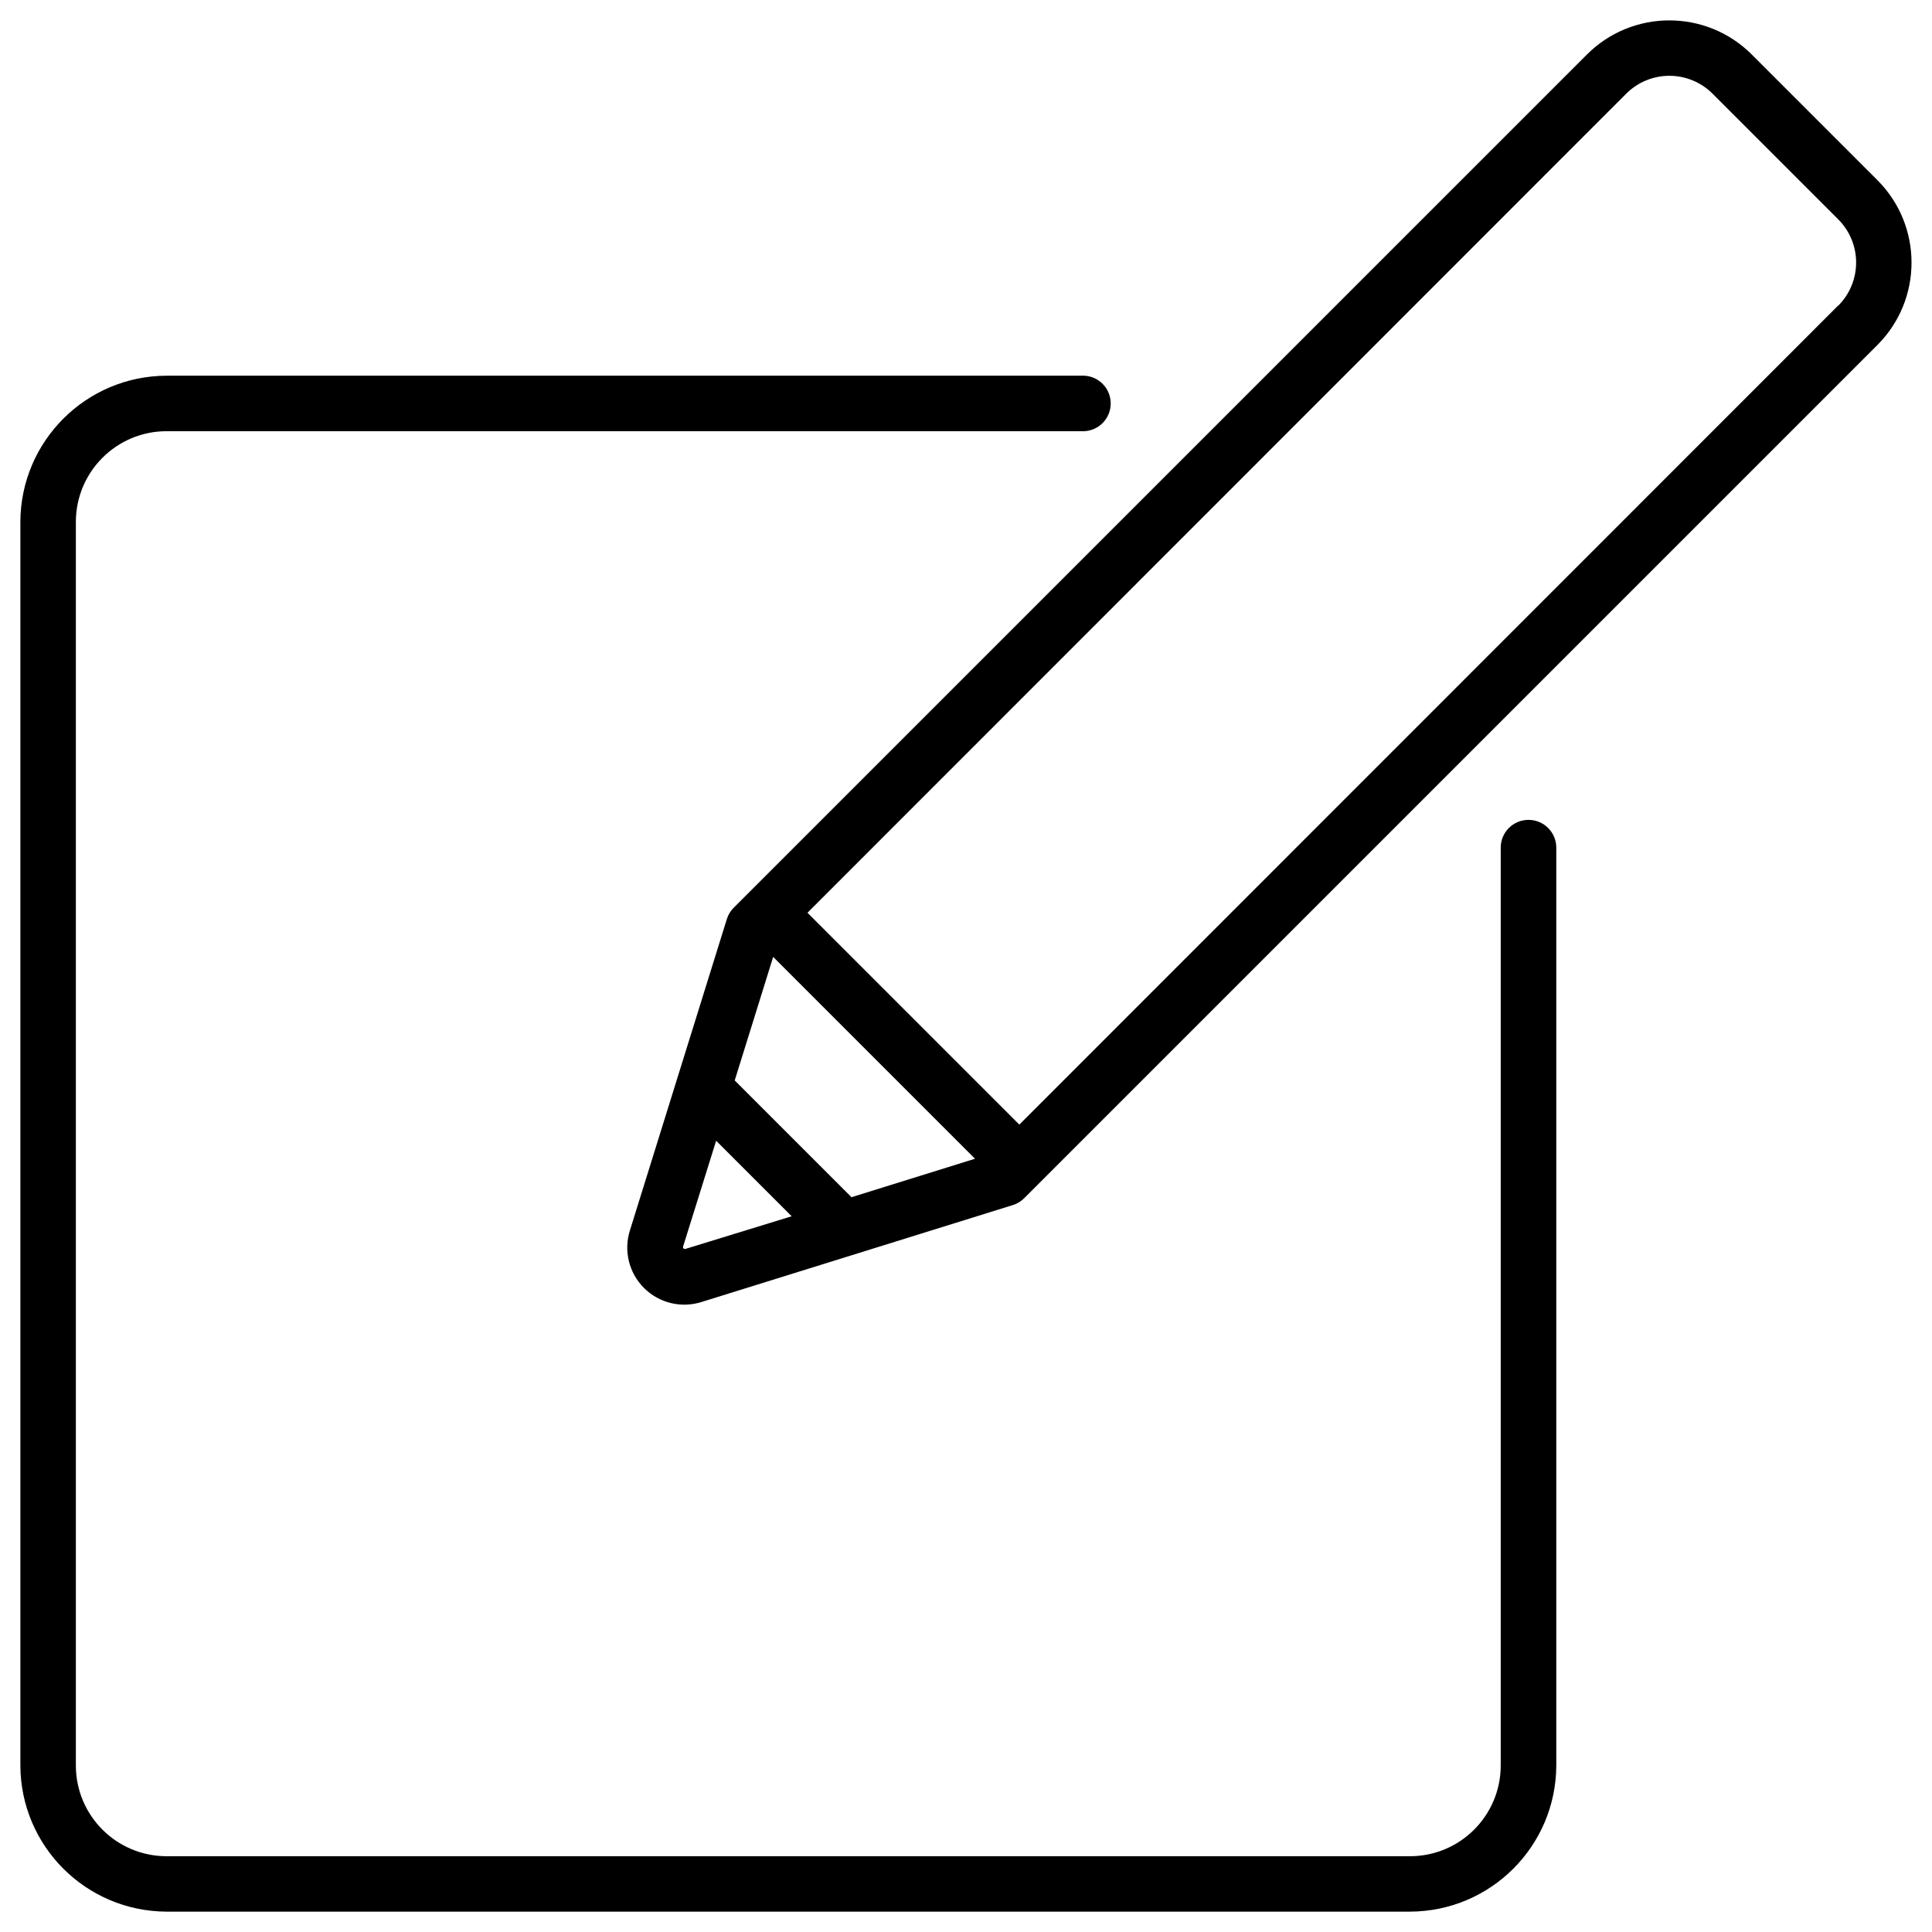
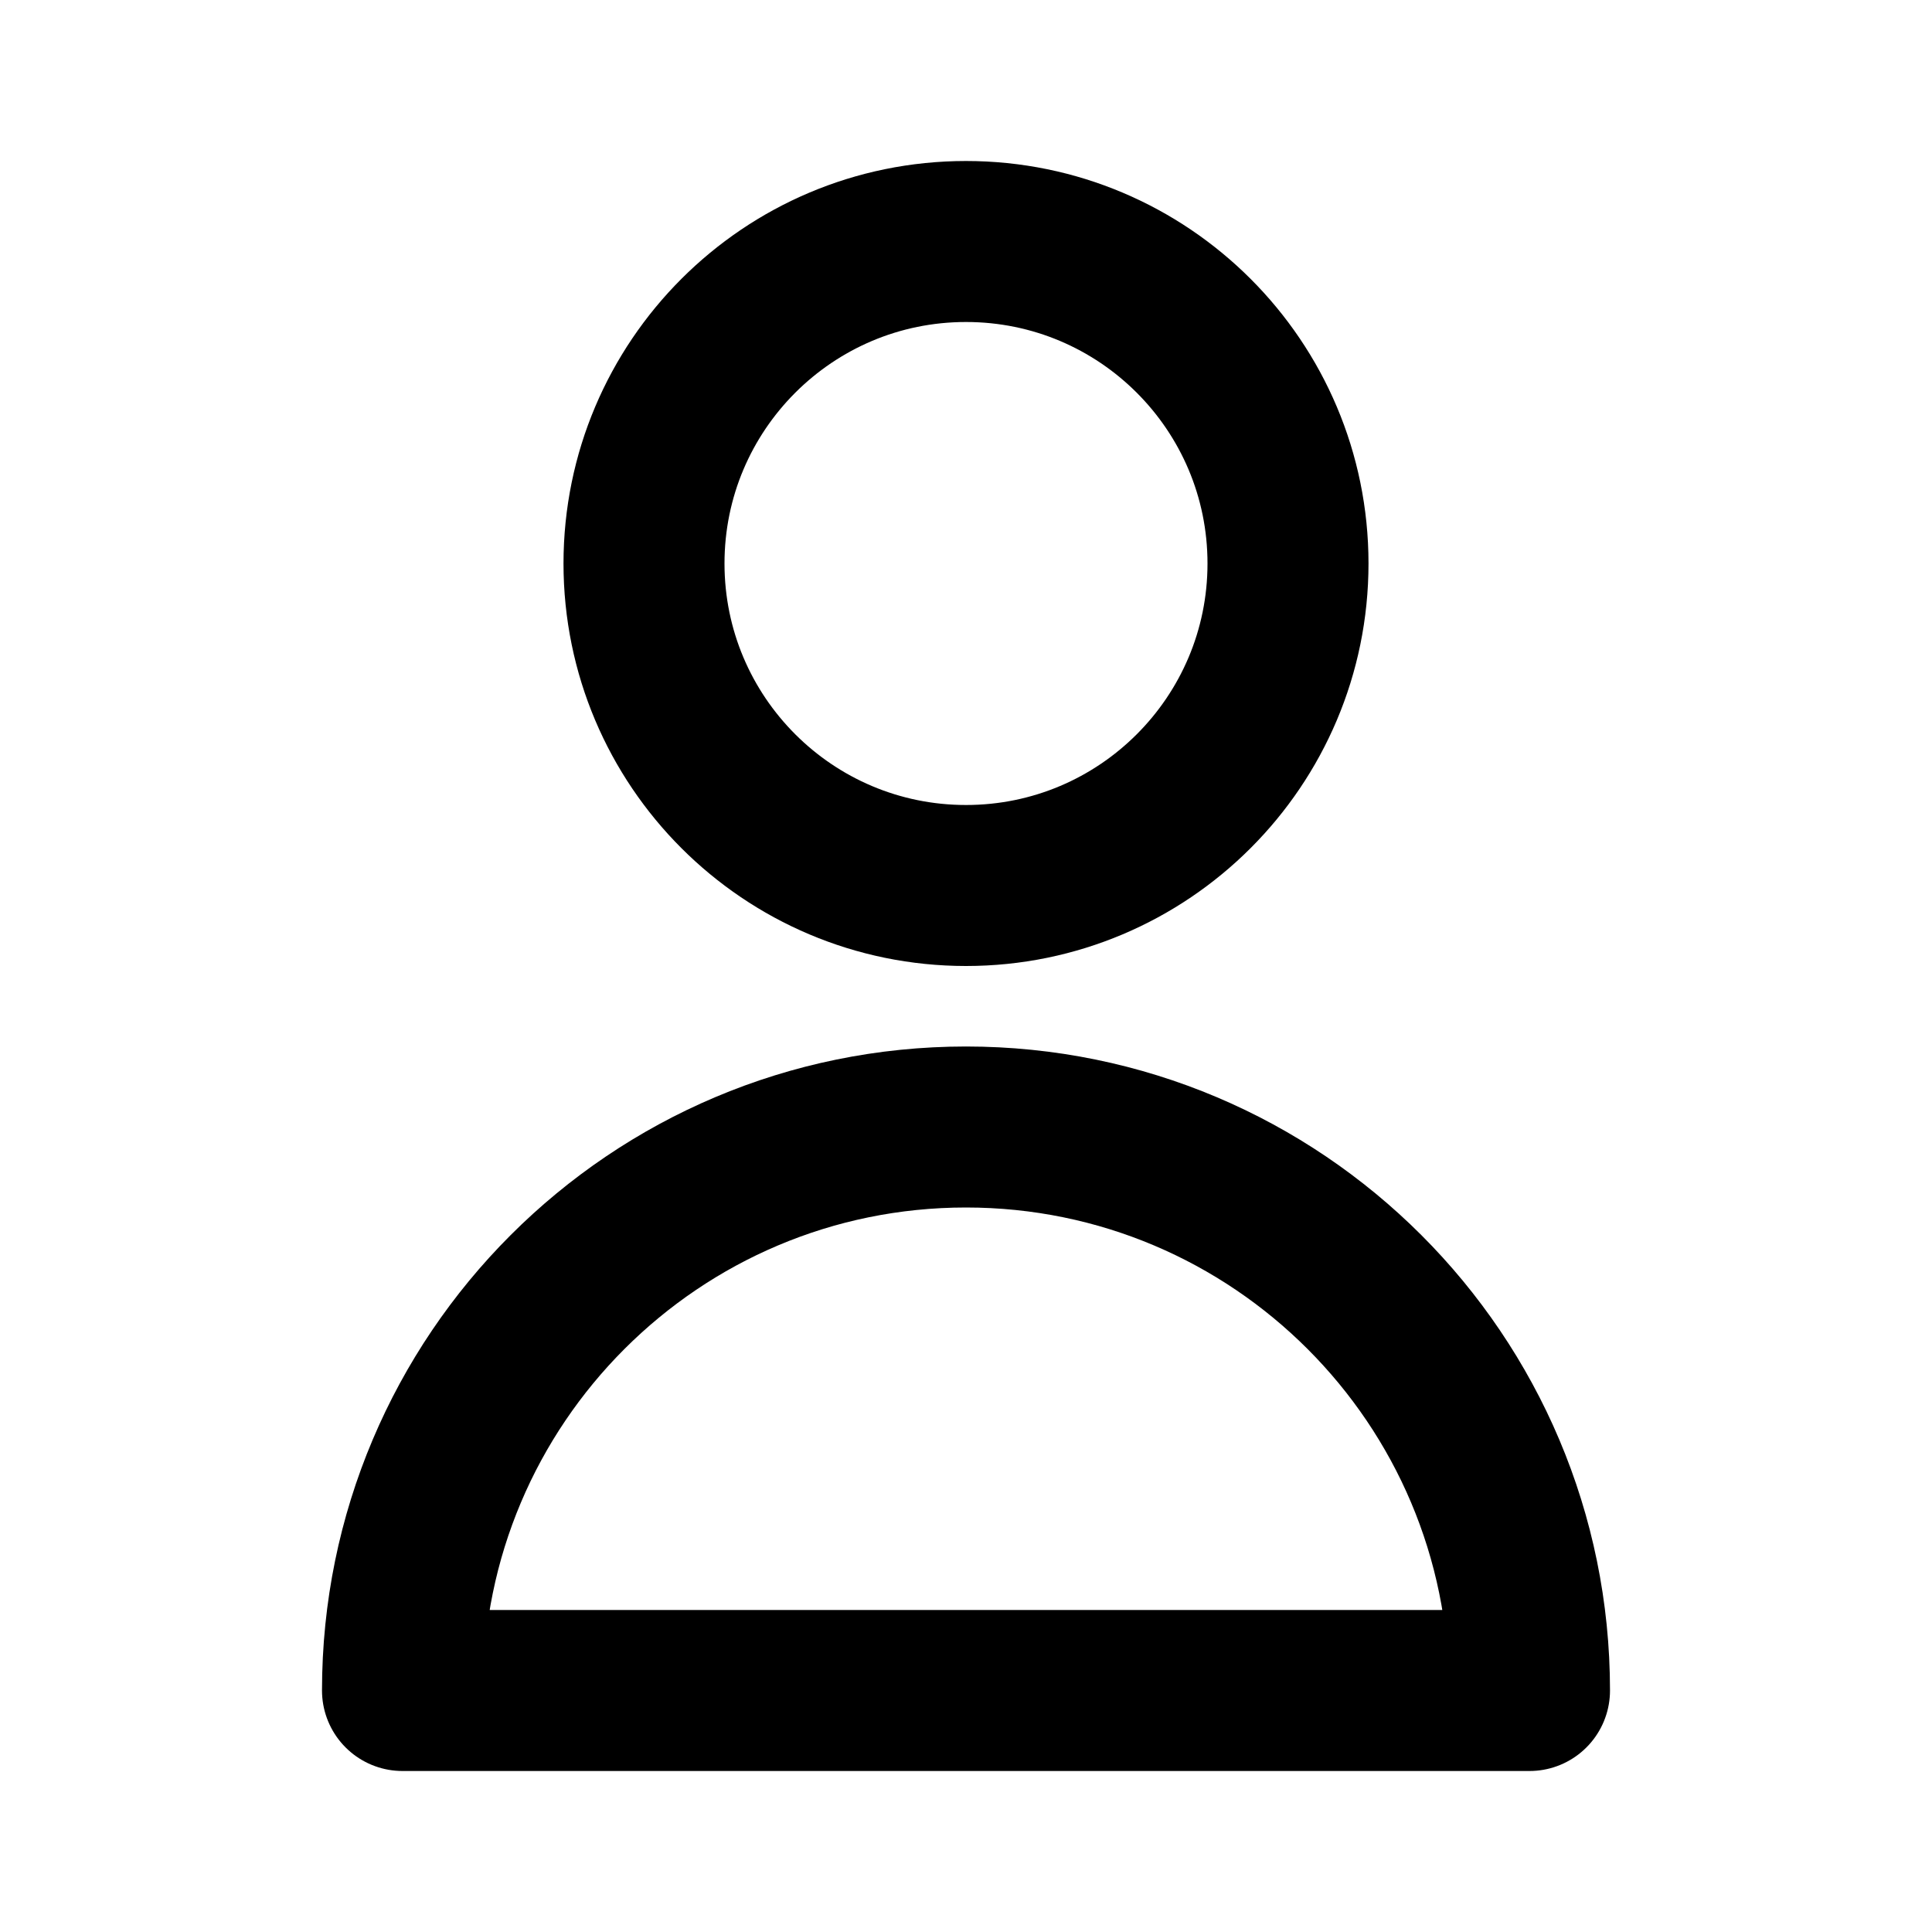
- <svg xmlns="http://www.w3.org/2000/svg" viewBox="0 0 23.711 23.71">
-   <g transform="translate(-61.75 -394.75)">
-     <path d="M18.509,101.451a.341.341,0,0,0-.341.341v11.265a1.114,1.114,0,0,1-1.113,1.113H1.794a1.114,1.114,0,0,1-1.113-1.113V97.794a1.114,1.114,0,0,1,1.113-1.113H13.059a.341.341,0,0,0,0-.681H1.794A1.8,1.8,0,0,0,0,97.794v15.262a1.8,1.8,0,0,0,1.794,1.794H17.056a1.8,1.8,0,0,0,1.794-1.794V101.791A.341.341,0,0,0,18.509,101.451Z" transform="translate(62 303.361)" stroke-width="0.5" />
-     <path d="M179.366,1.961,177.824.419a1.431,1.431,0,0,0-2.023,0L165.329,10.891a.34.34,0,0,0-.084.14l-1.188,3.816a.7.7,0,0,0,.881.881l3.816-1.188a.34.34,0,0,0,.14-.084L179.366,3.984a1.431,1.431,0,0,0,0-2.023ZM166.775,14.443l-1.433-1.433.472-1.516,2.477,2.477Zm-2.039.635a.023.023,0,0,1-.028-.028l.406-1.3.927.927ZM178.884,3.5,168.835,13.552l-2.6-2.6L176.283.9a.749.749,0,0,1,1.06,0l1.542,1.542a.749.749,0,0,1,0,1.06Z" transform="translate(-94.575 395)" stroke-width="0.5" />
-   </g>
+ <svg fill="none" stroke="currentColor" stroke-linecap="round" stroke-linejoin="round" stroke-width="2" viewBox="0 0 24 24" class="w-8 h-8">
+   <path d="M16 7a4 4 0 11-8 0 4 4 0 018 0zM12 14a7 7 0 00-7 7h14a7 7 0 00-7-7z" />
</svg>
